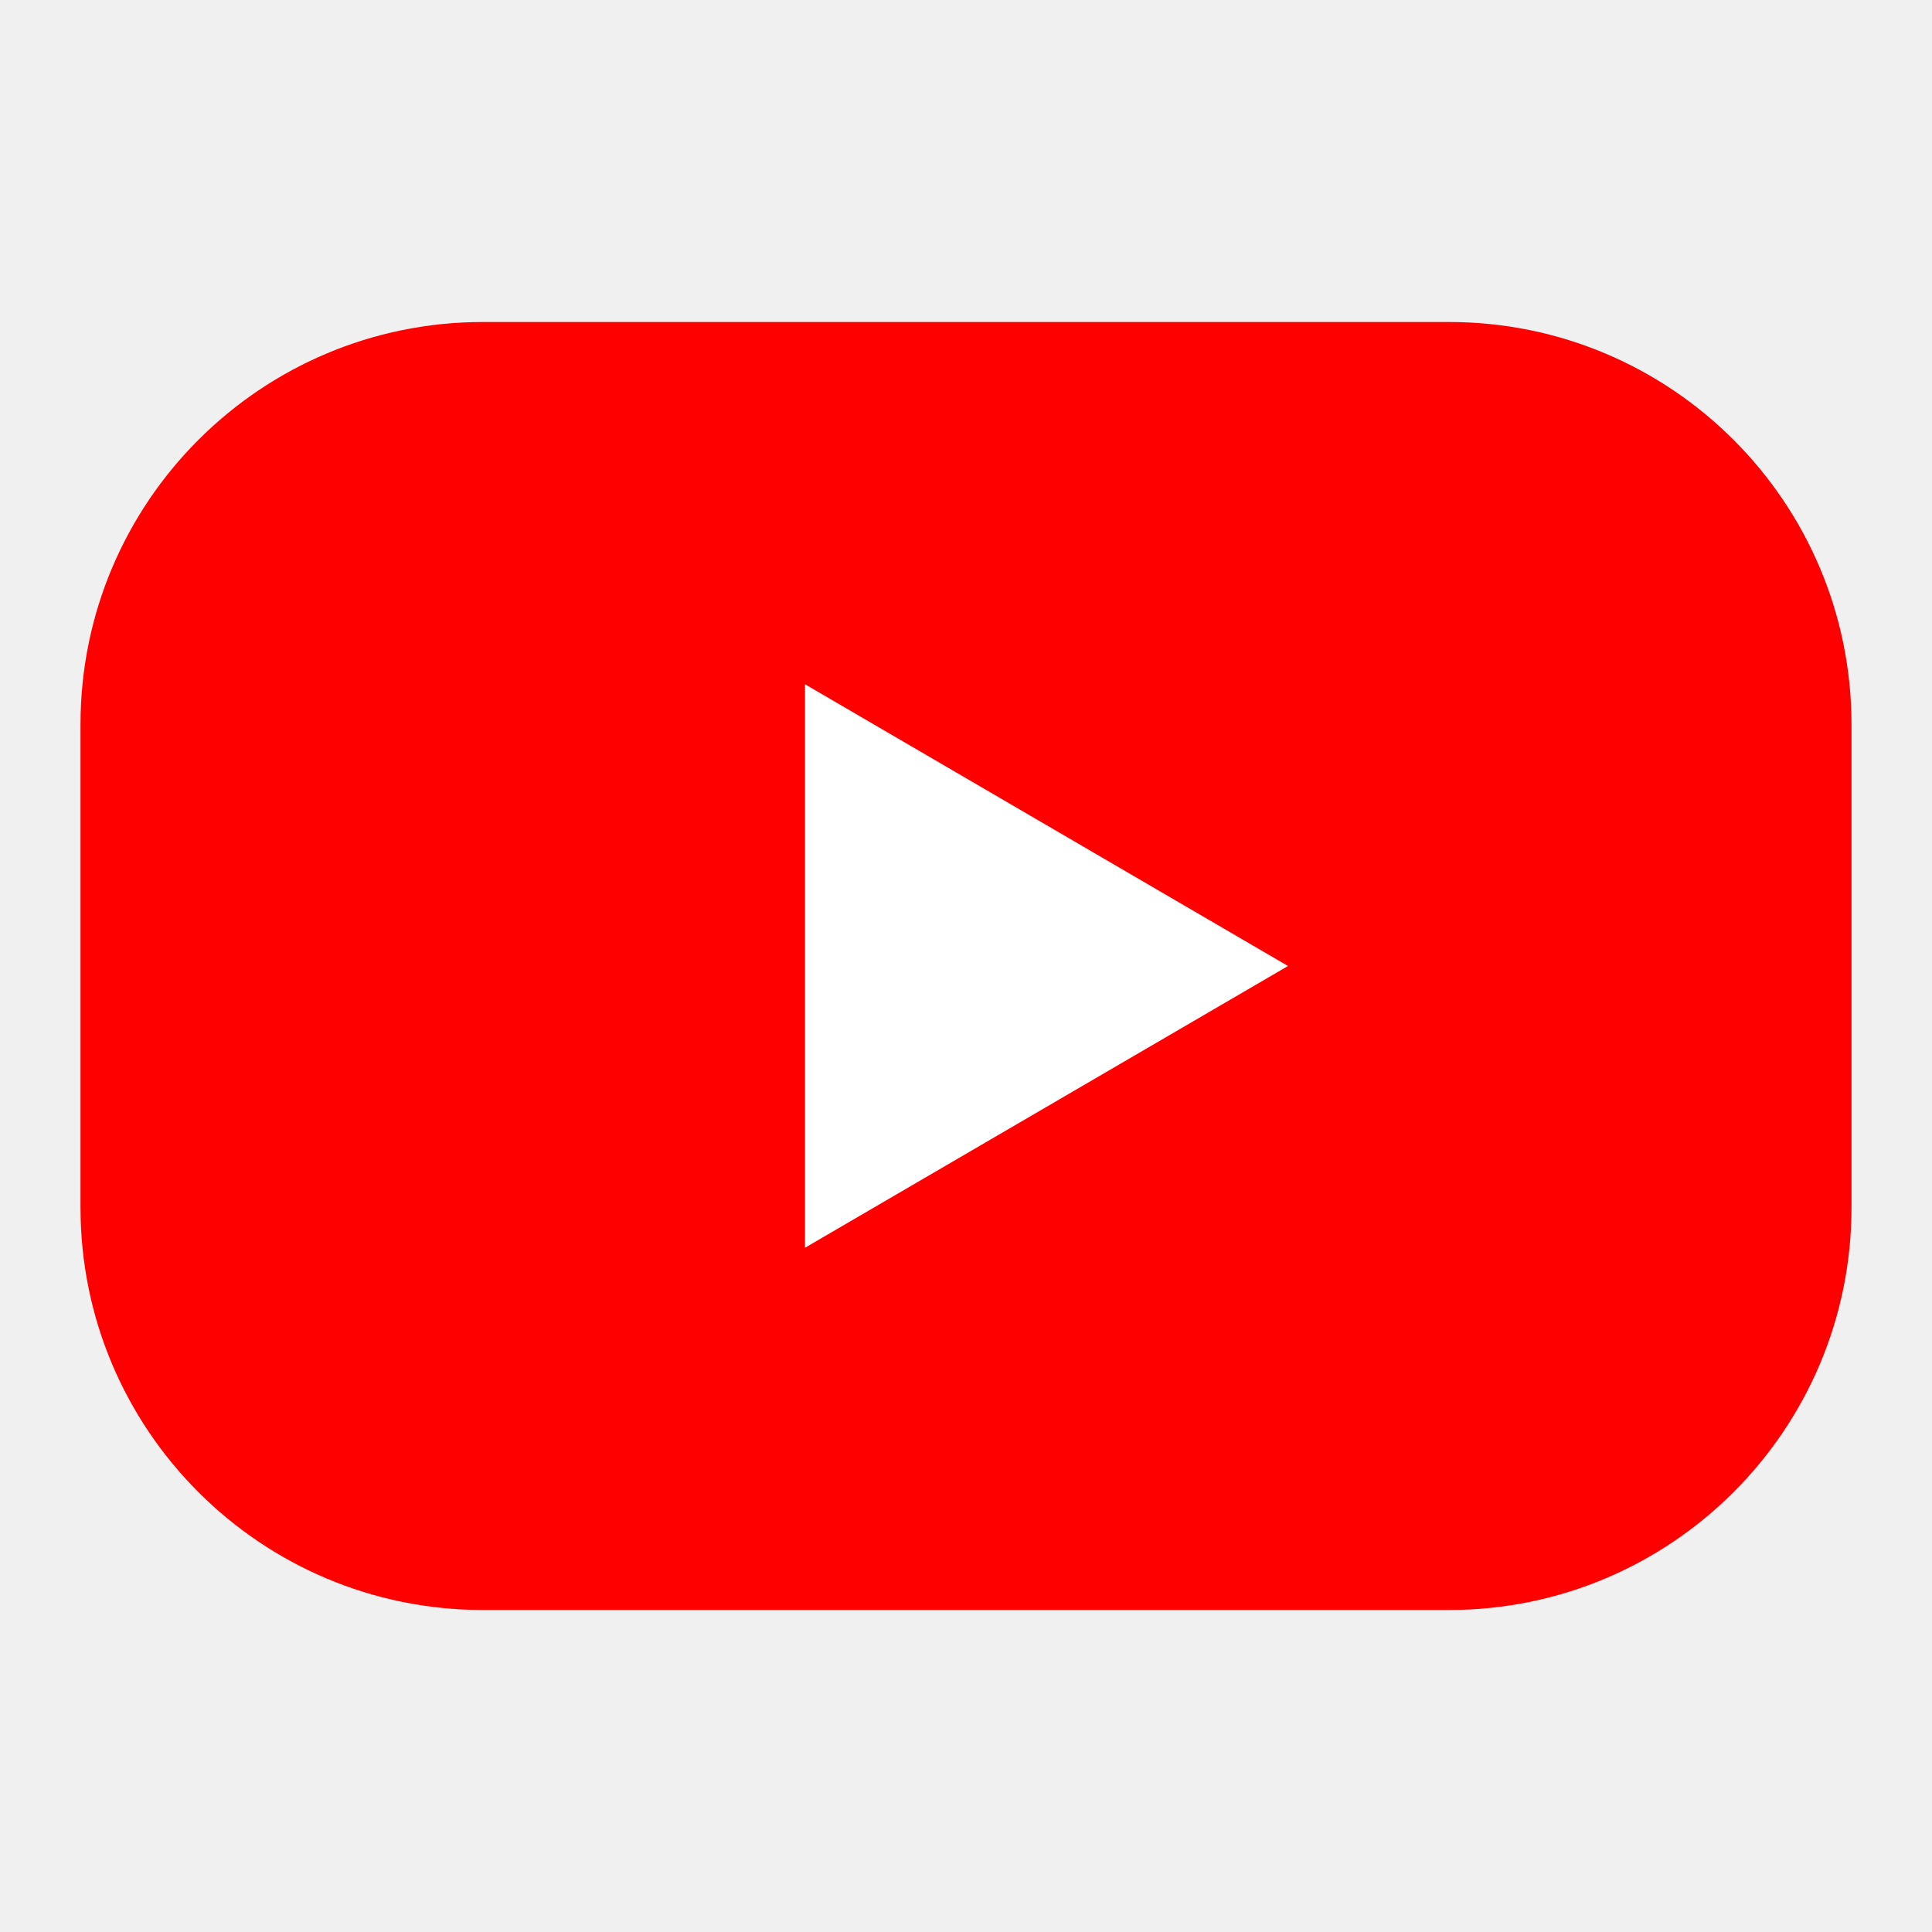
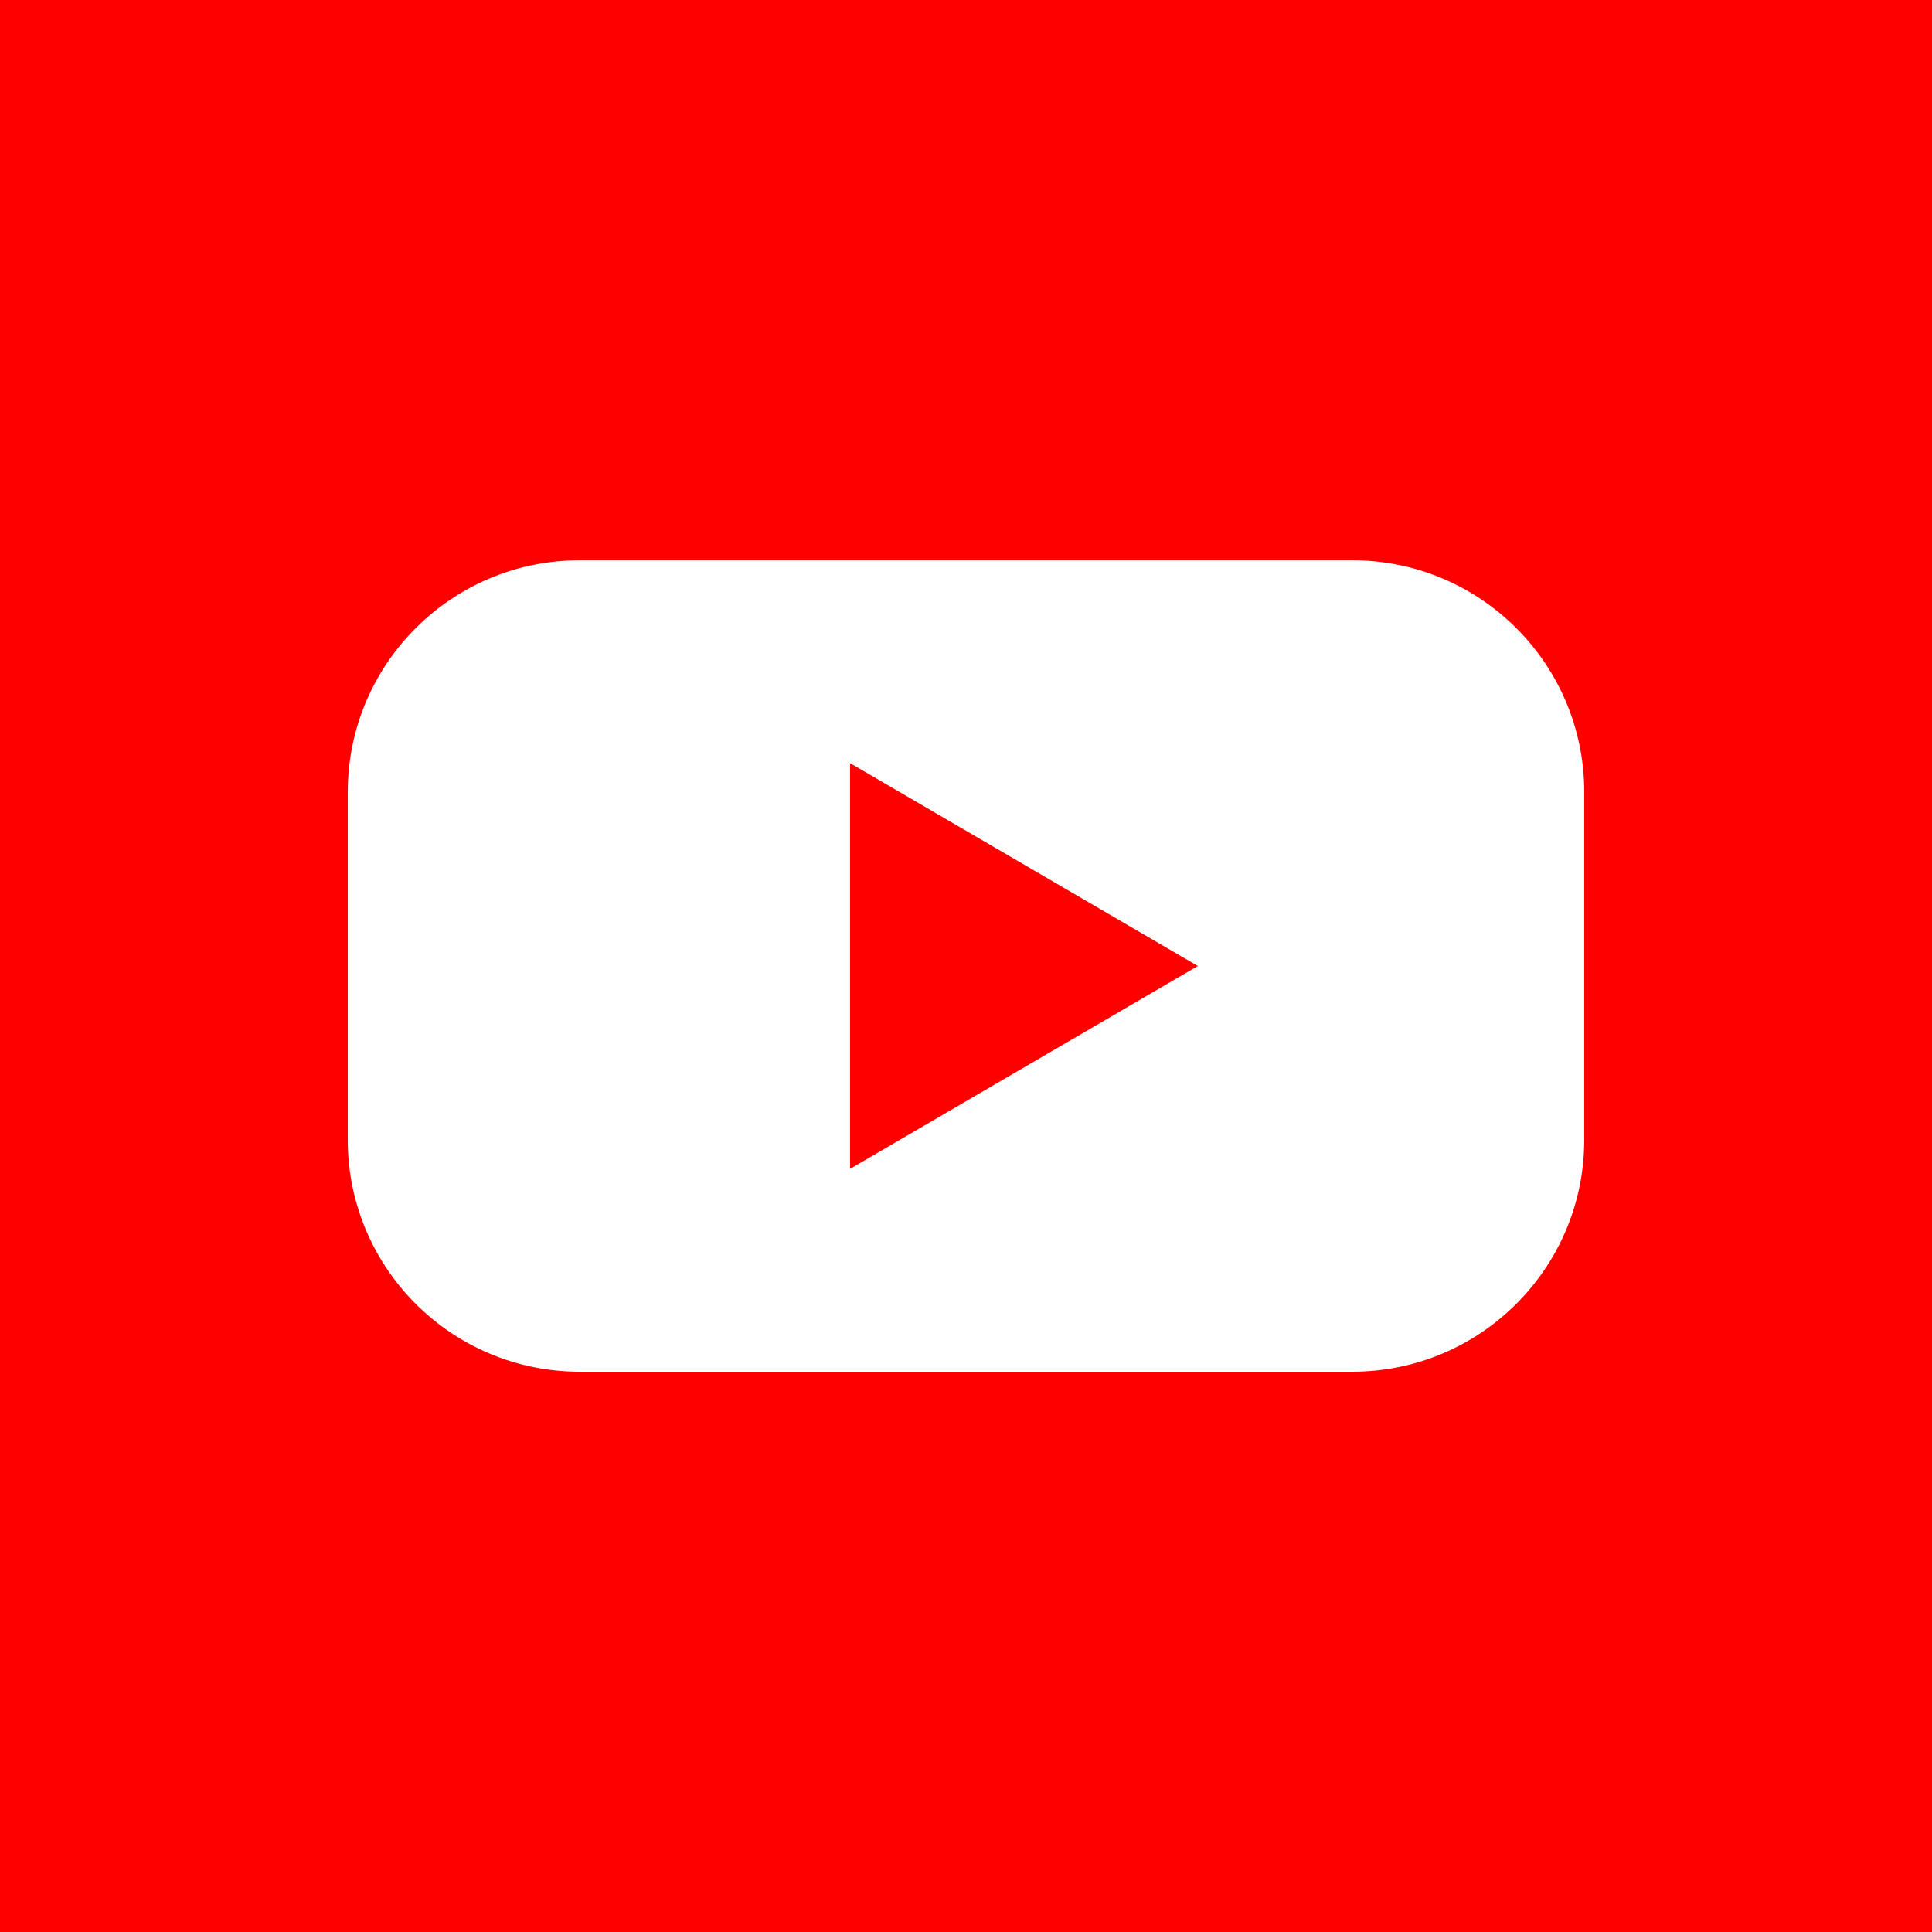
- <svg xmlns="http://www.w3.org/2000/svg" viewBox="0 0 24 24" width="24" height="24">
-   <rect x="1" y="4" width="22" height="16" rx="5" fill="#FF0000" />
-   <path d="M10 8.5v7l6-3.5z" fill="#fff" />
+ <svg xmlns="http://www.w3.org/2000/svg" viewBox="0 0 100 100" width="100" height="100">
+   <rect width="100" height="100" fill="#FF0000" />
+   <rect x="18" y="29" width="64" height="42" rx="12" fill="#fff" />
+   <path d="M44 39.5v21L62 50z" fill="#FF0000" />
</svg>
